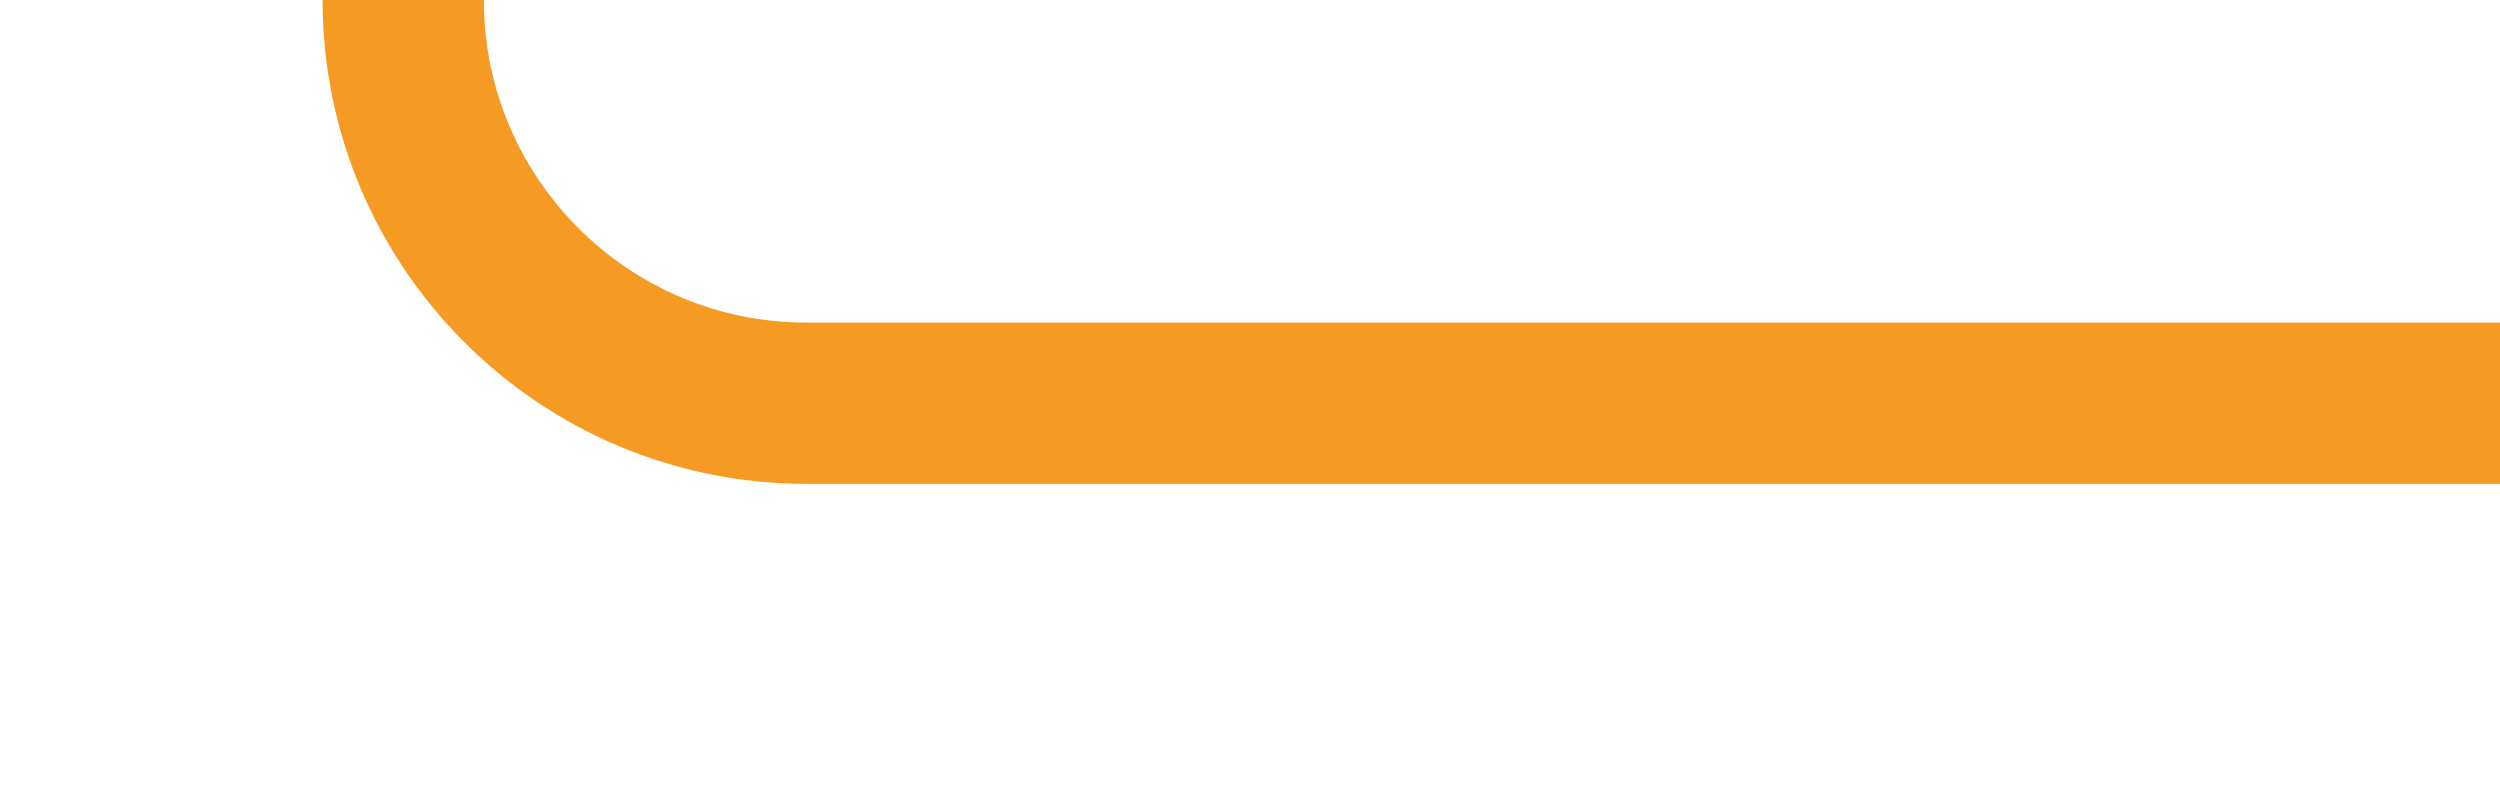
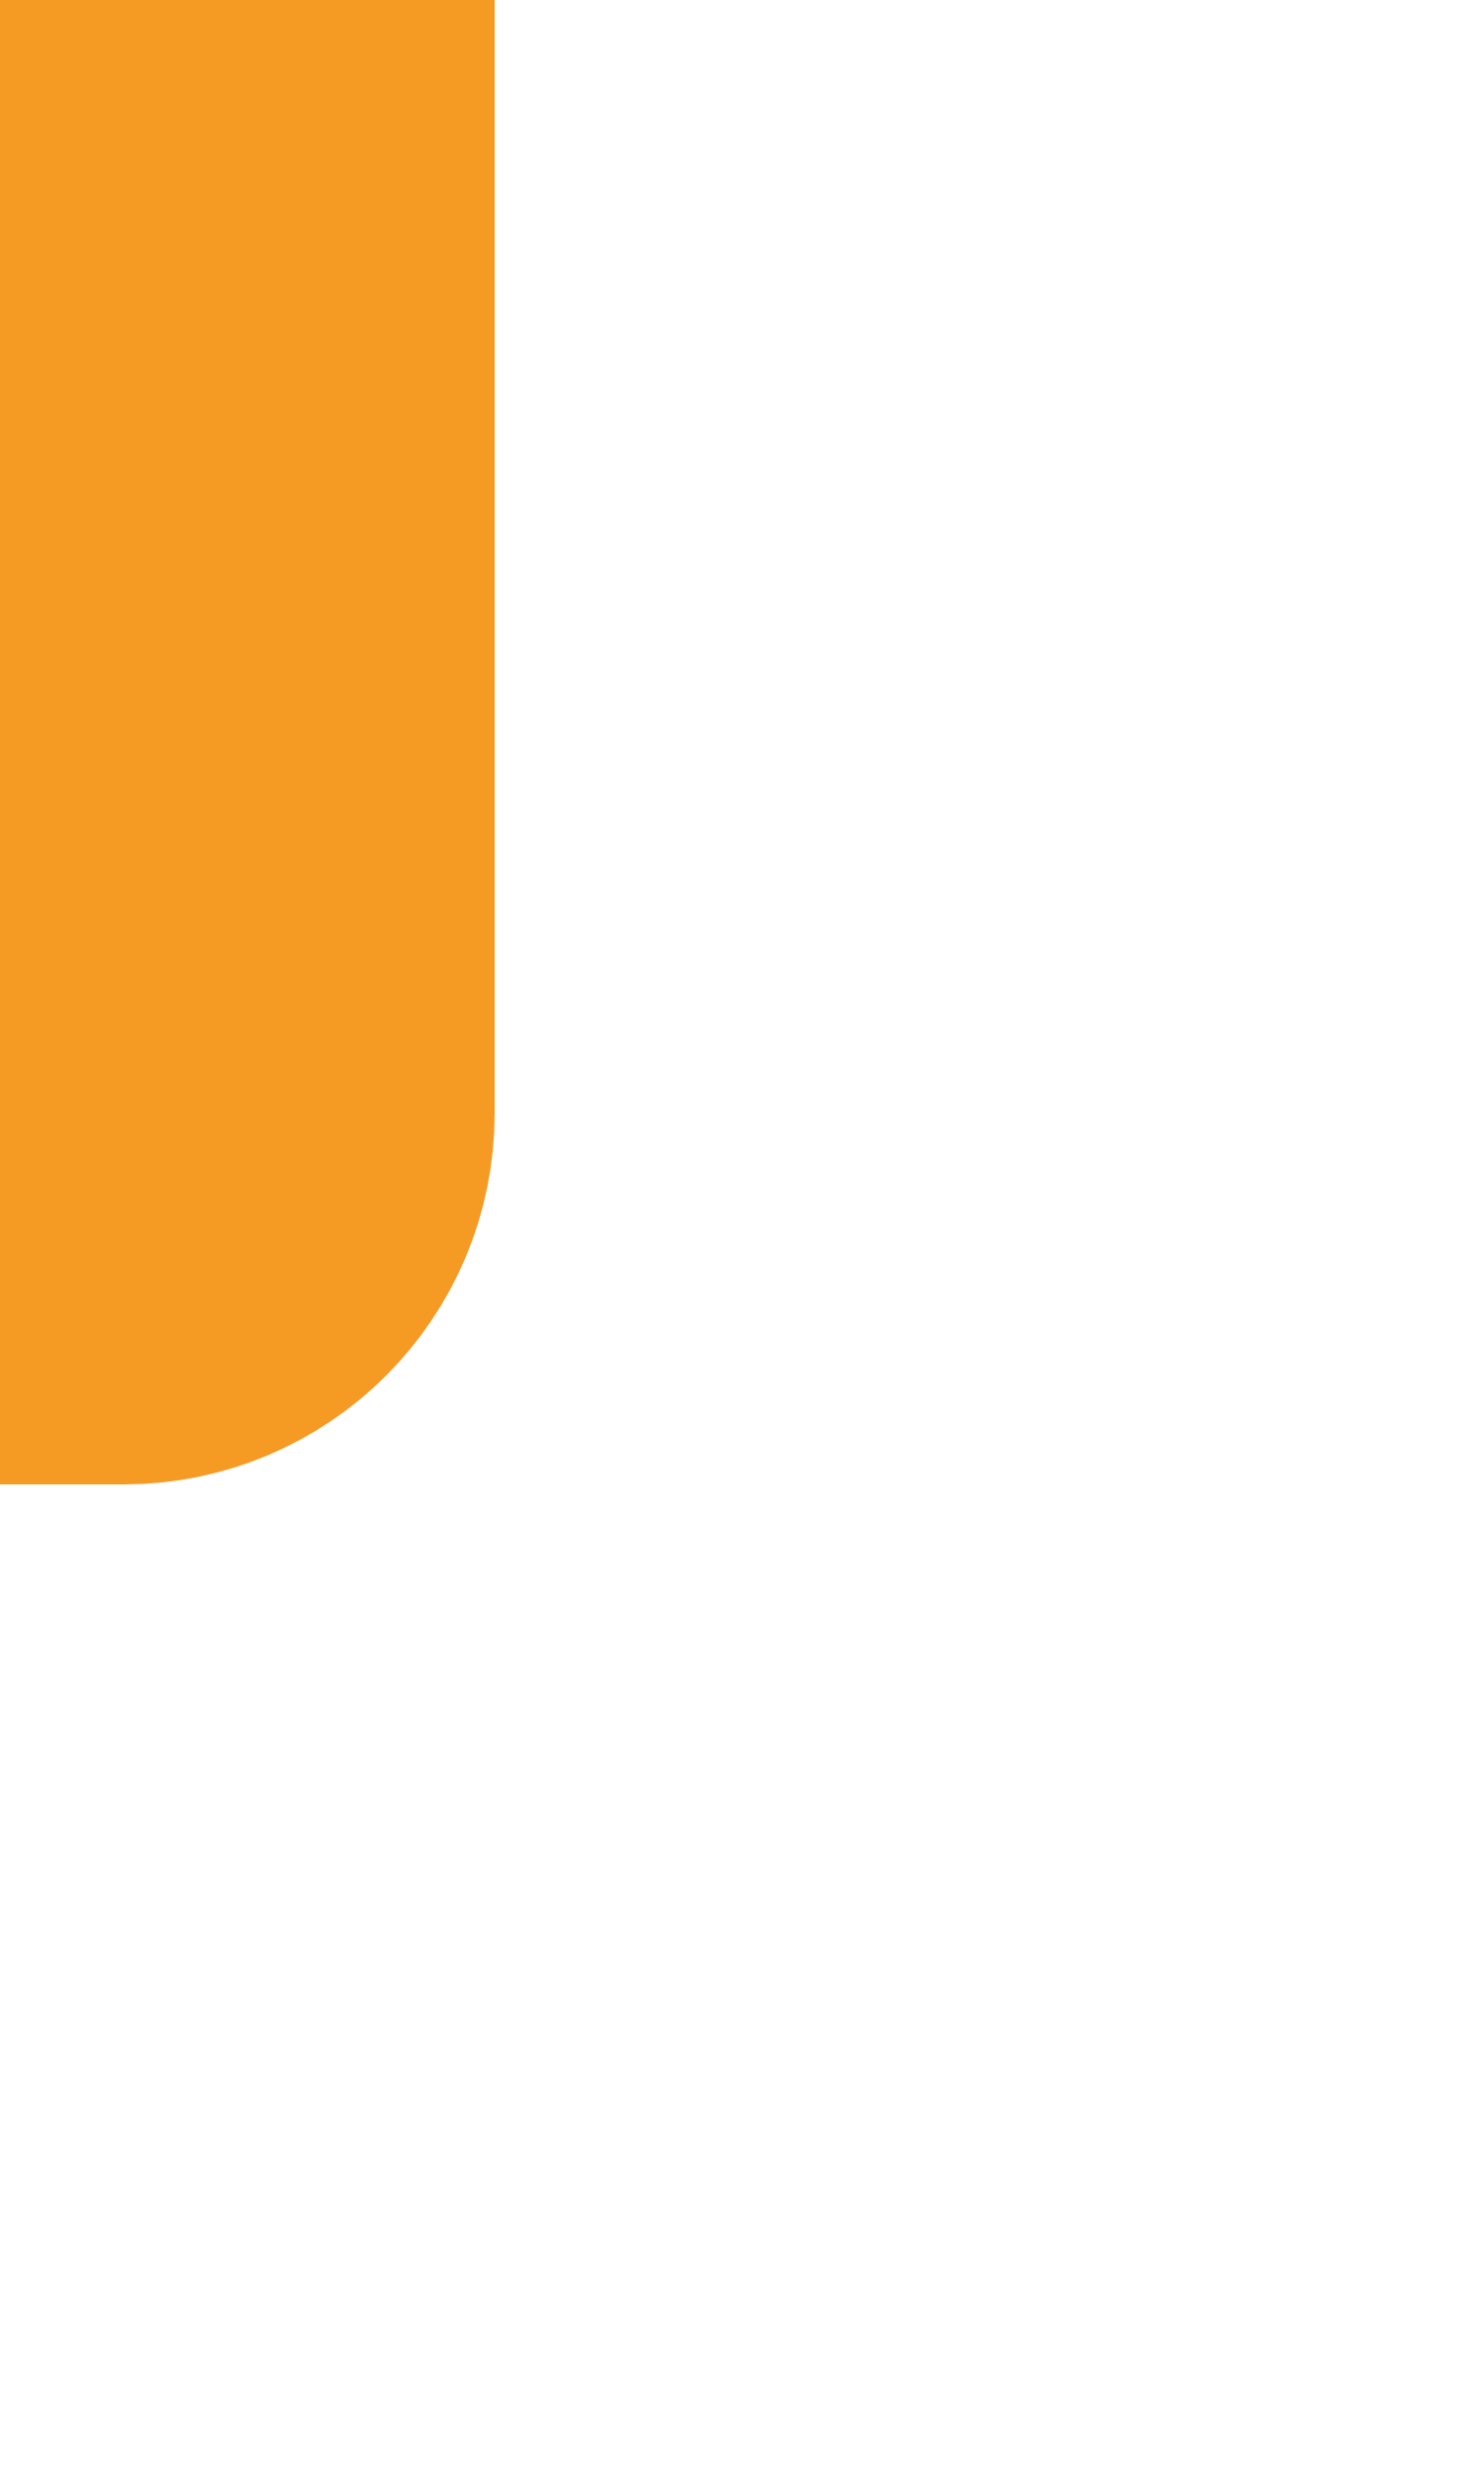
- <svg xmlns="http://www.w3.org/2000/svg" version="1.1" width="31px" height="10px" preserveAspectRatio="xMinYMid meet" viewBox="515 852  31 8">
-   <path d="M 520 475  L 520 851  A 5 5 0 0 0 525 856 L 546 856  " stroke-width="2" stroke="#f59a23" fill="none" />
+ <svg xmlns="http://www.w3.org/2000/svg" version="1.1" width="6px" height="10px" preserveAspectRatio="xMidYMin meet" viewBox="1426 134  4 10">
+   <path d="M 1426 84  L 1426 138.5  A 0.5 0.5 0 0 1 1425.5 139 L 1425 139  " stroke-width="2" stroke="#f59a23" fill="none" />
</svg>
